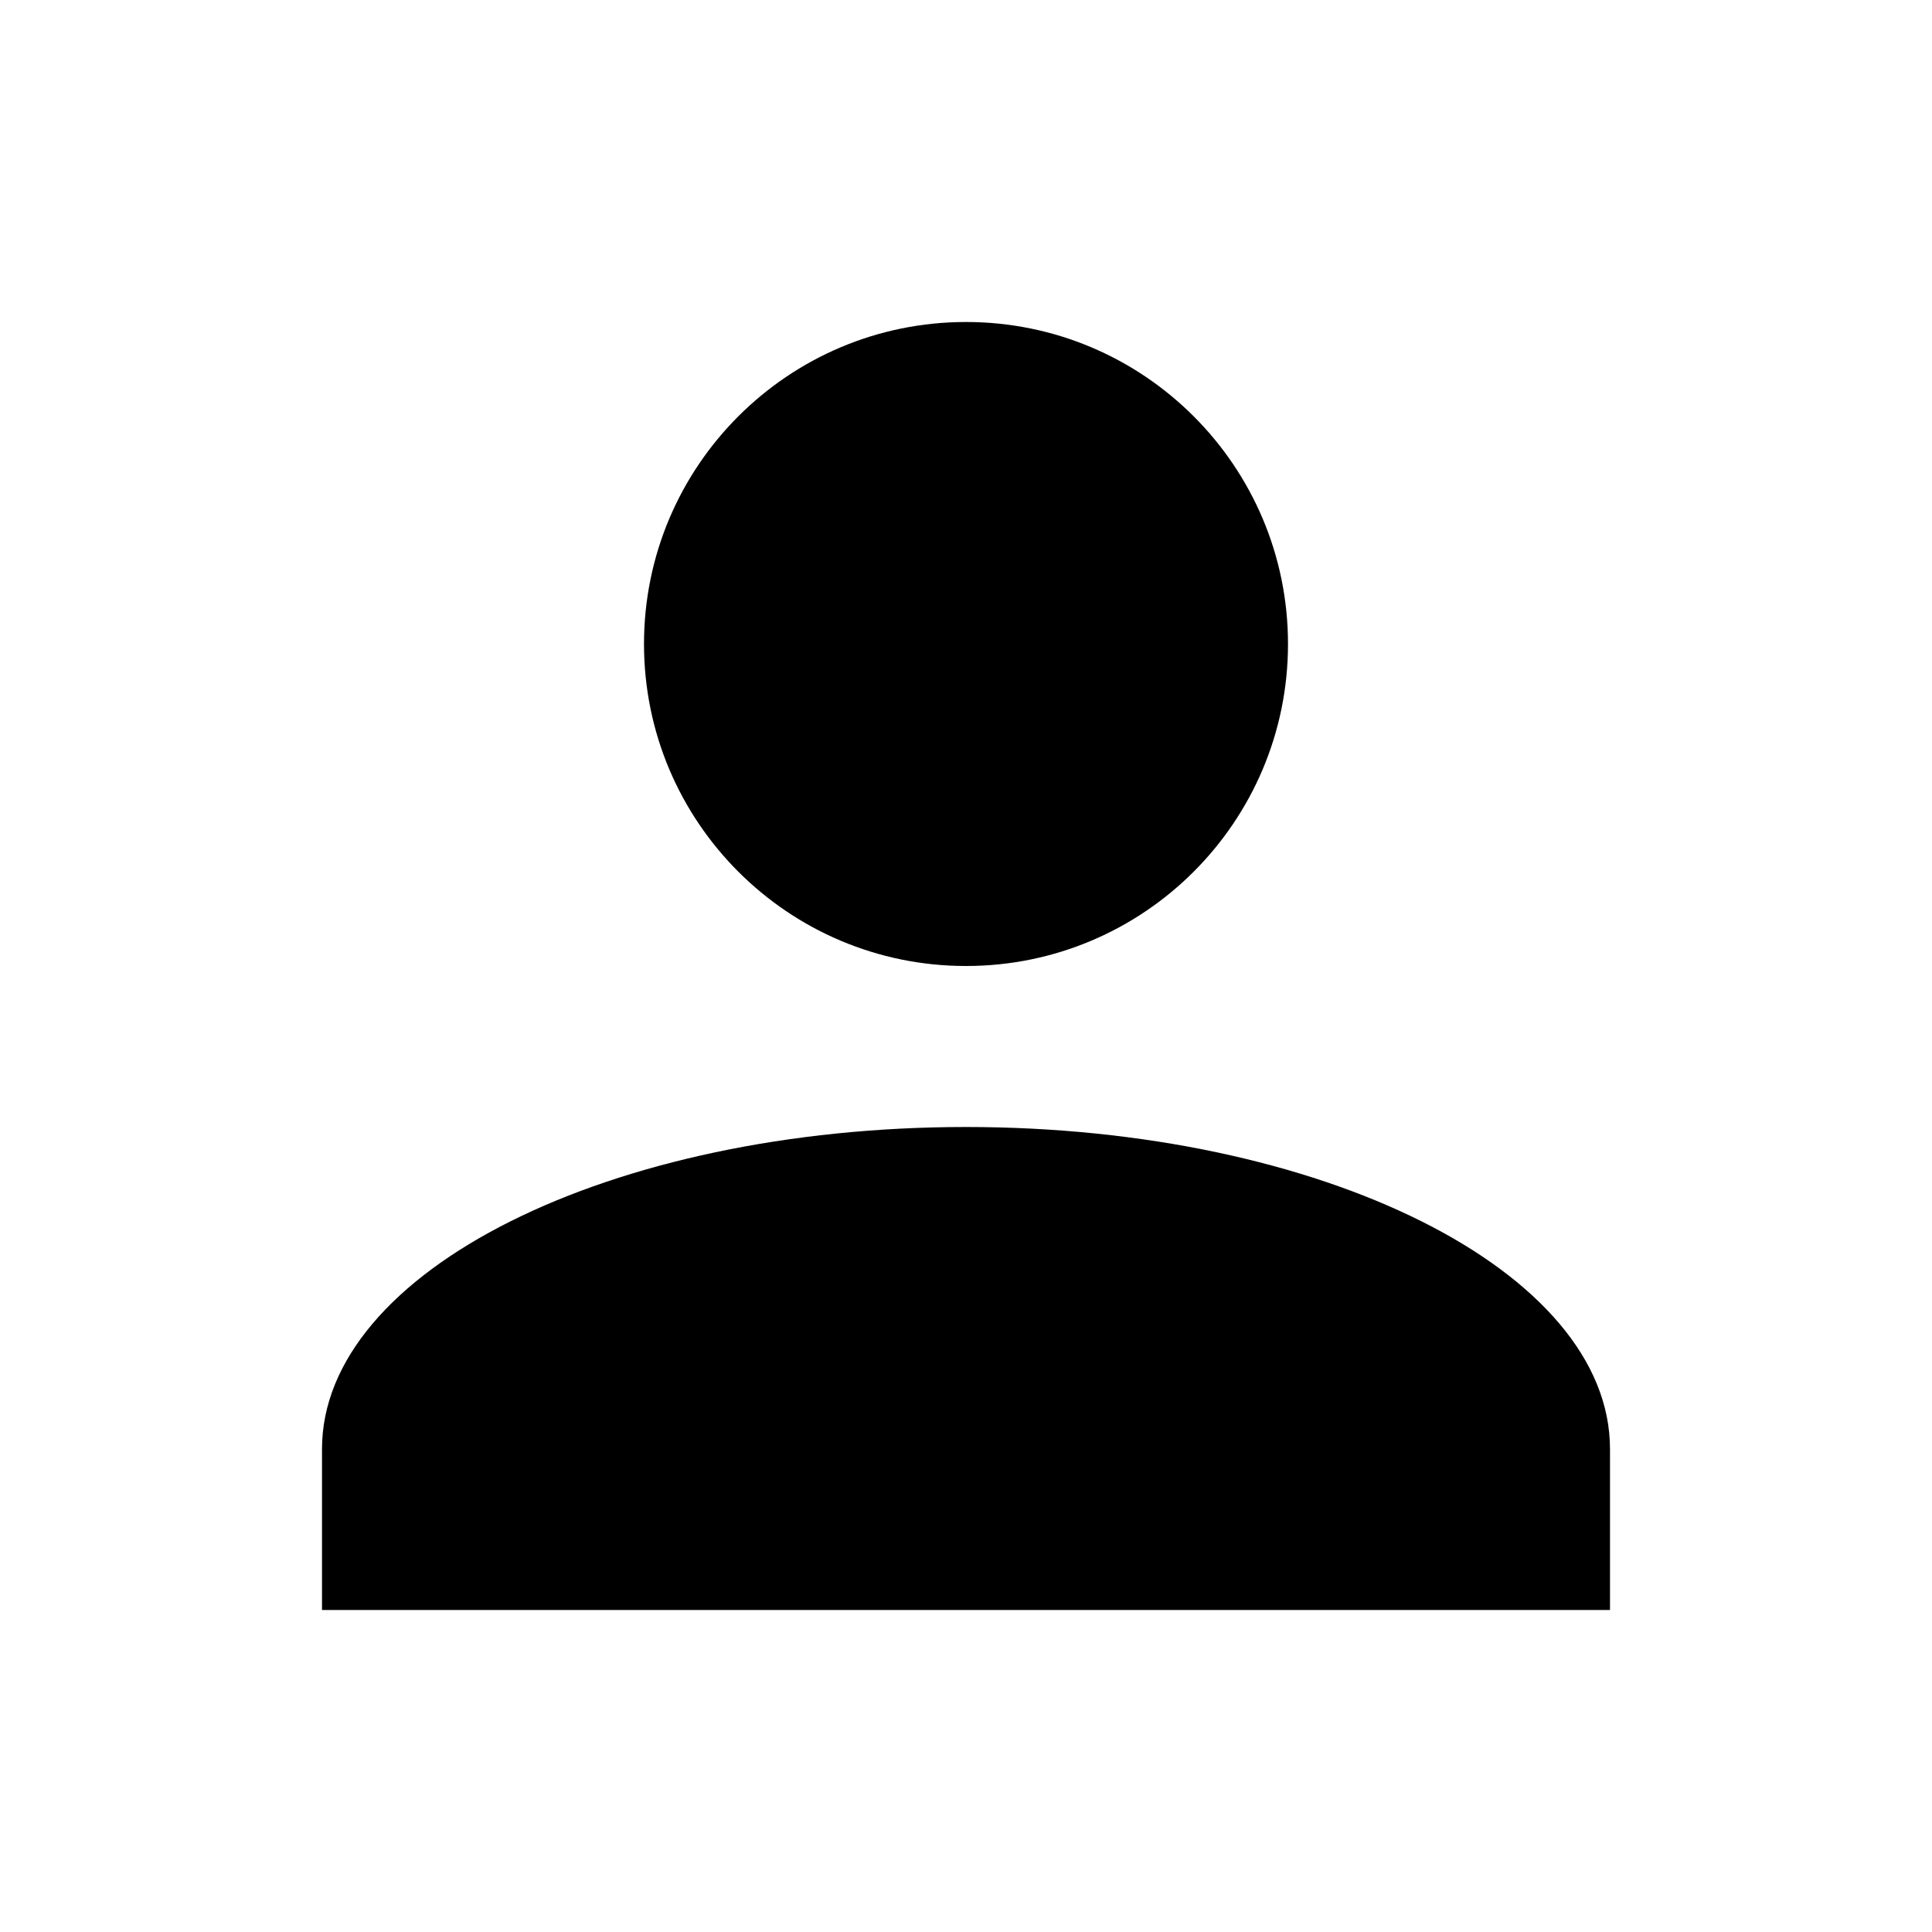
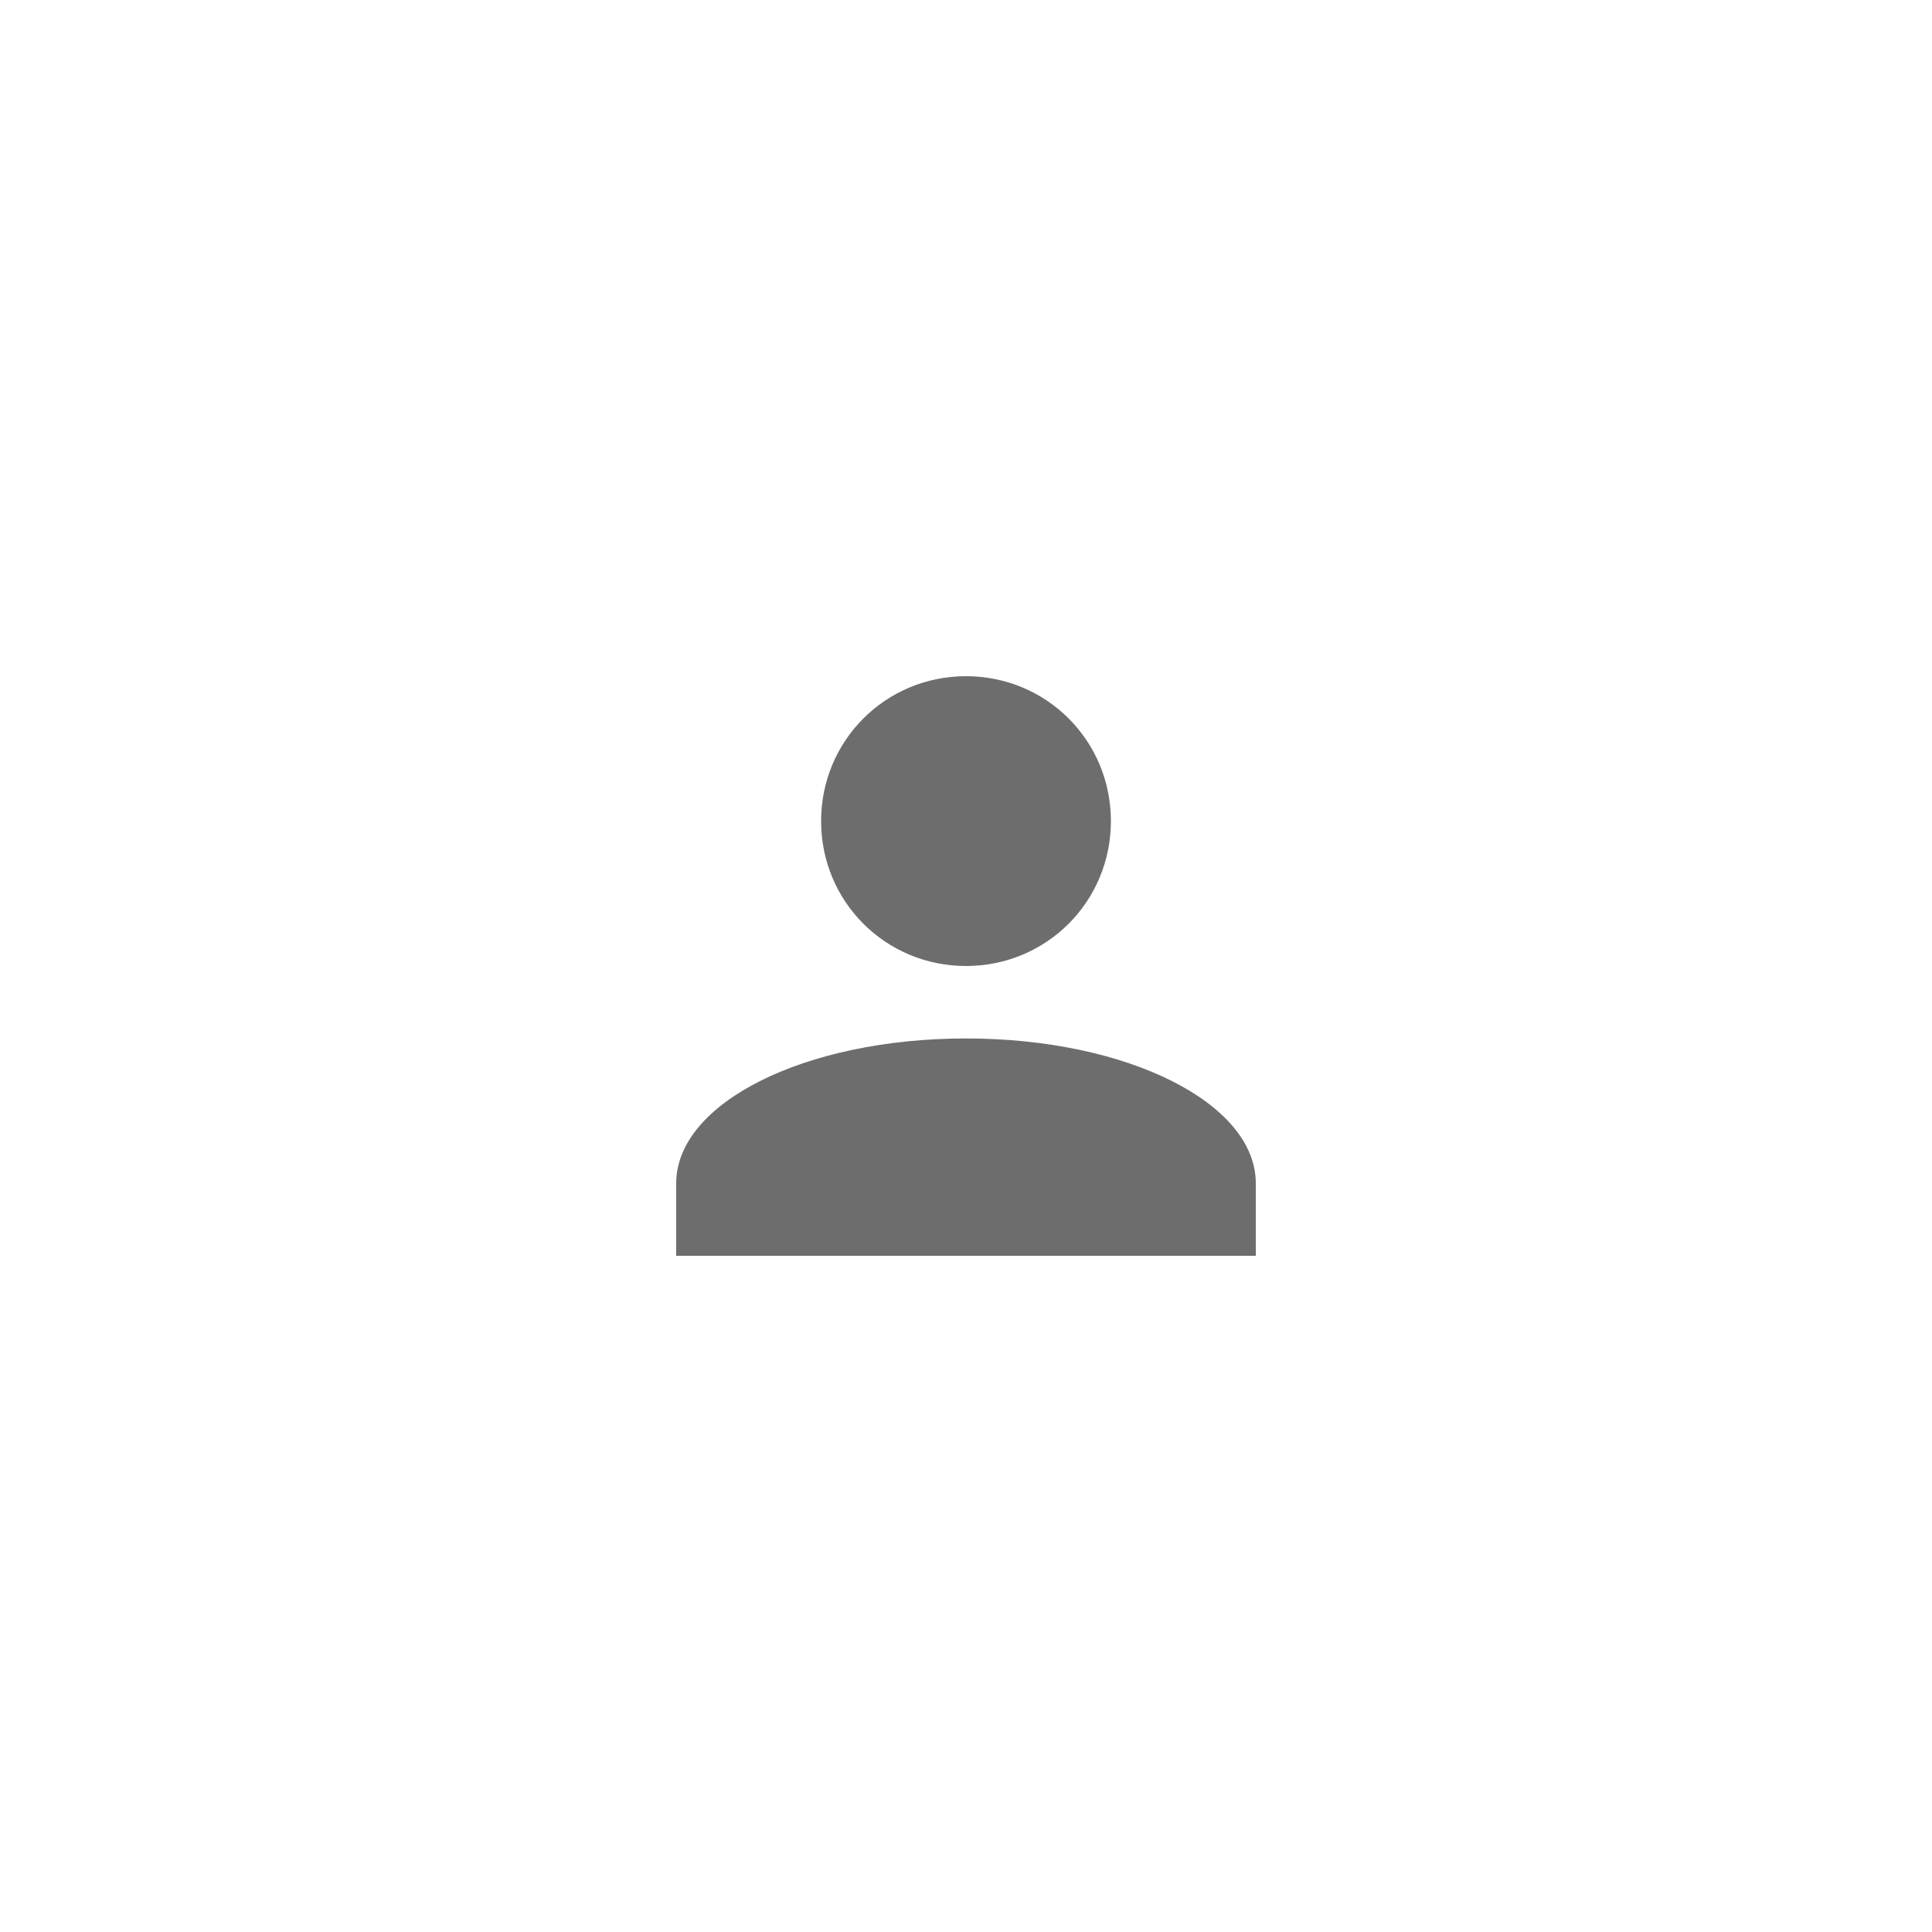
- <svg xmlns="http://www.w3.org/2000/svg" version="1.1" width="24" height="24" viewBox="0 0 24 24">
-   <path d="M12,4A4,4 0 0,1 16,8A4,4 0 0,1 12,12A4,4 0 0,1 8,8A4,4 0 0,1 12,4M12,14C16.42,14 20,15.79 20,18V20H4V18C4,15.79 7.58,14 12,14Z" />
+ <svg xmlns="http://www.w3.org/2000/svg" version="1.1" id="Calque_1" x="0px" y="0px" viewBox="0 0 24 24" style="enable-background:new 0 0 24 24;" xml:space="preserve">
+   <style type="text/css">
+ 	.st0{fill:#6D6D6D;}
+ </style>
+   <path class="st0" d="M12,8.4c1,0,1.8,0.8,1.8,1.8S13,12,12,12s-1.8-0.8-1.8-1.8S11,8.4,12,8.4 M12,12.9c2,0,3.6,0.8,3.6,1.8v0.9H8.4  v-0.9C8.4,13.7,10,12.9,12,12.9z" />
</svg>
